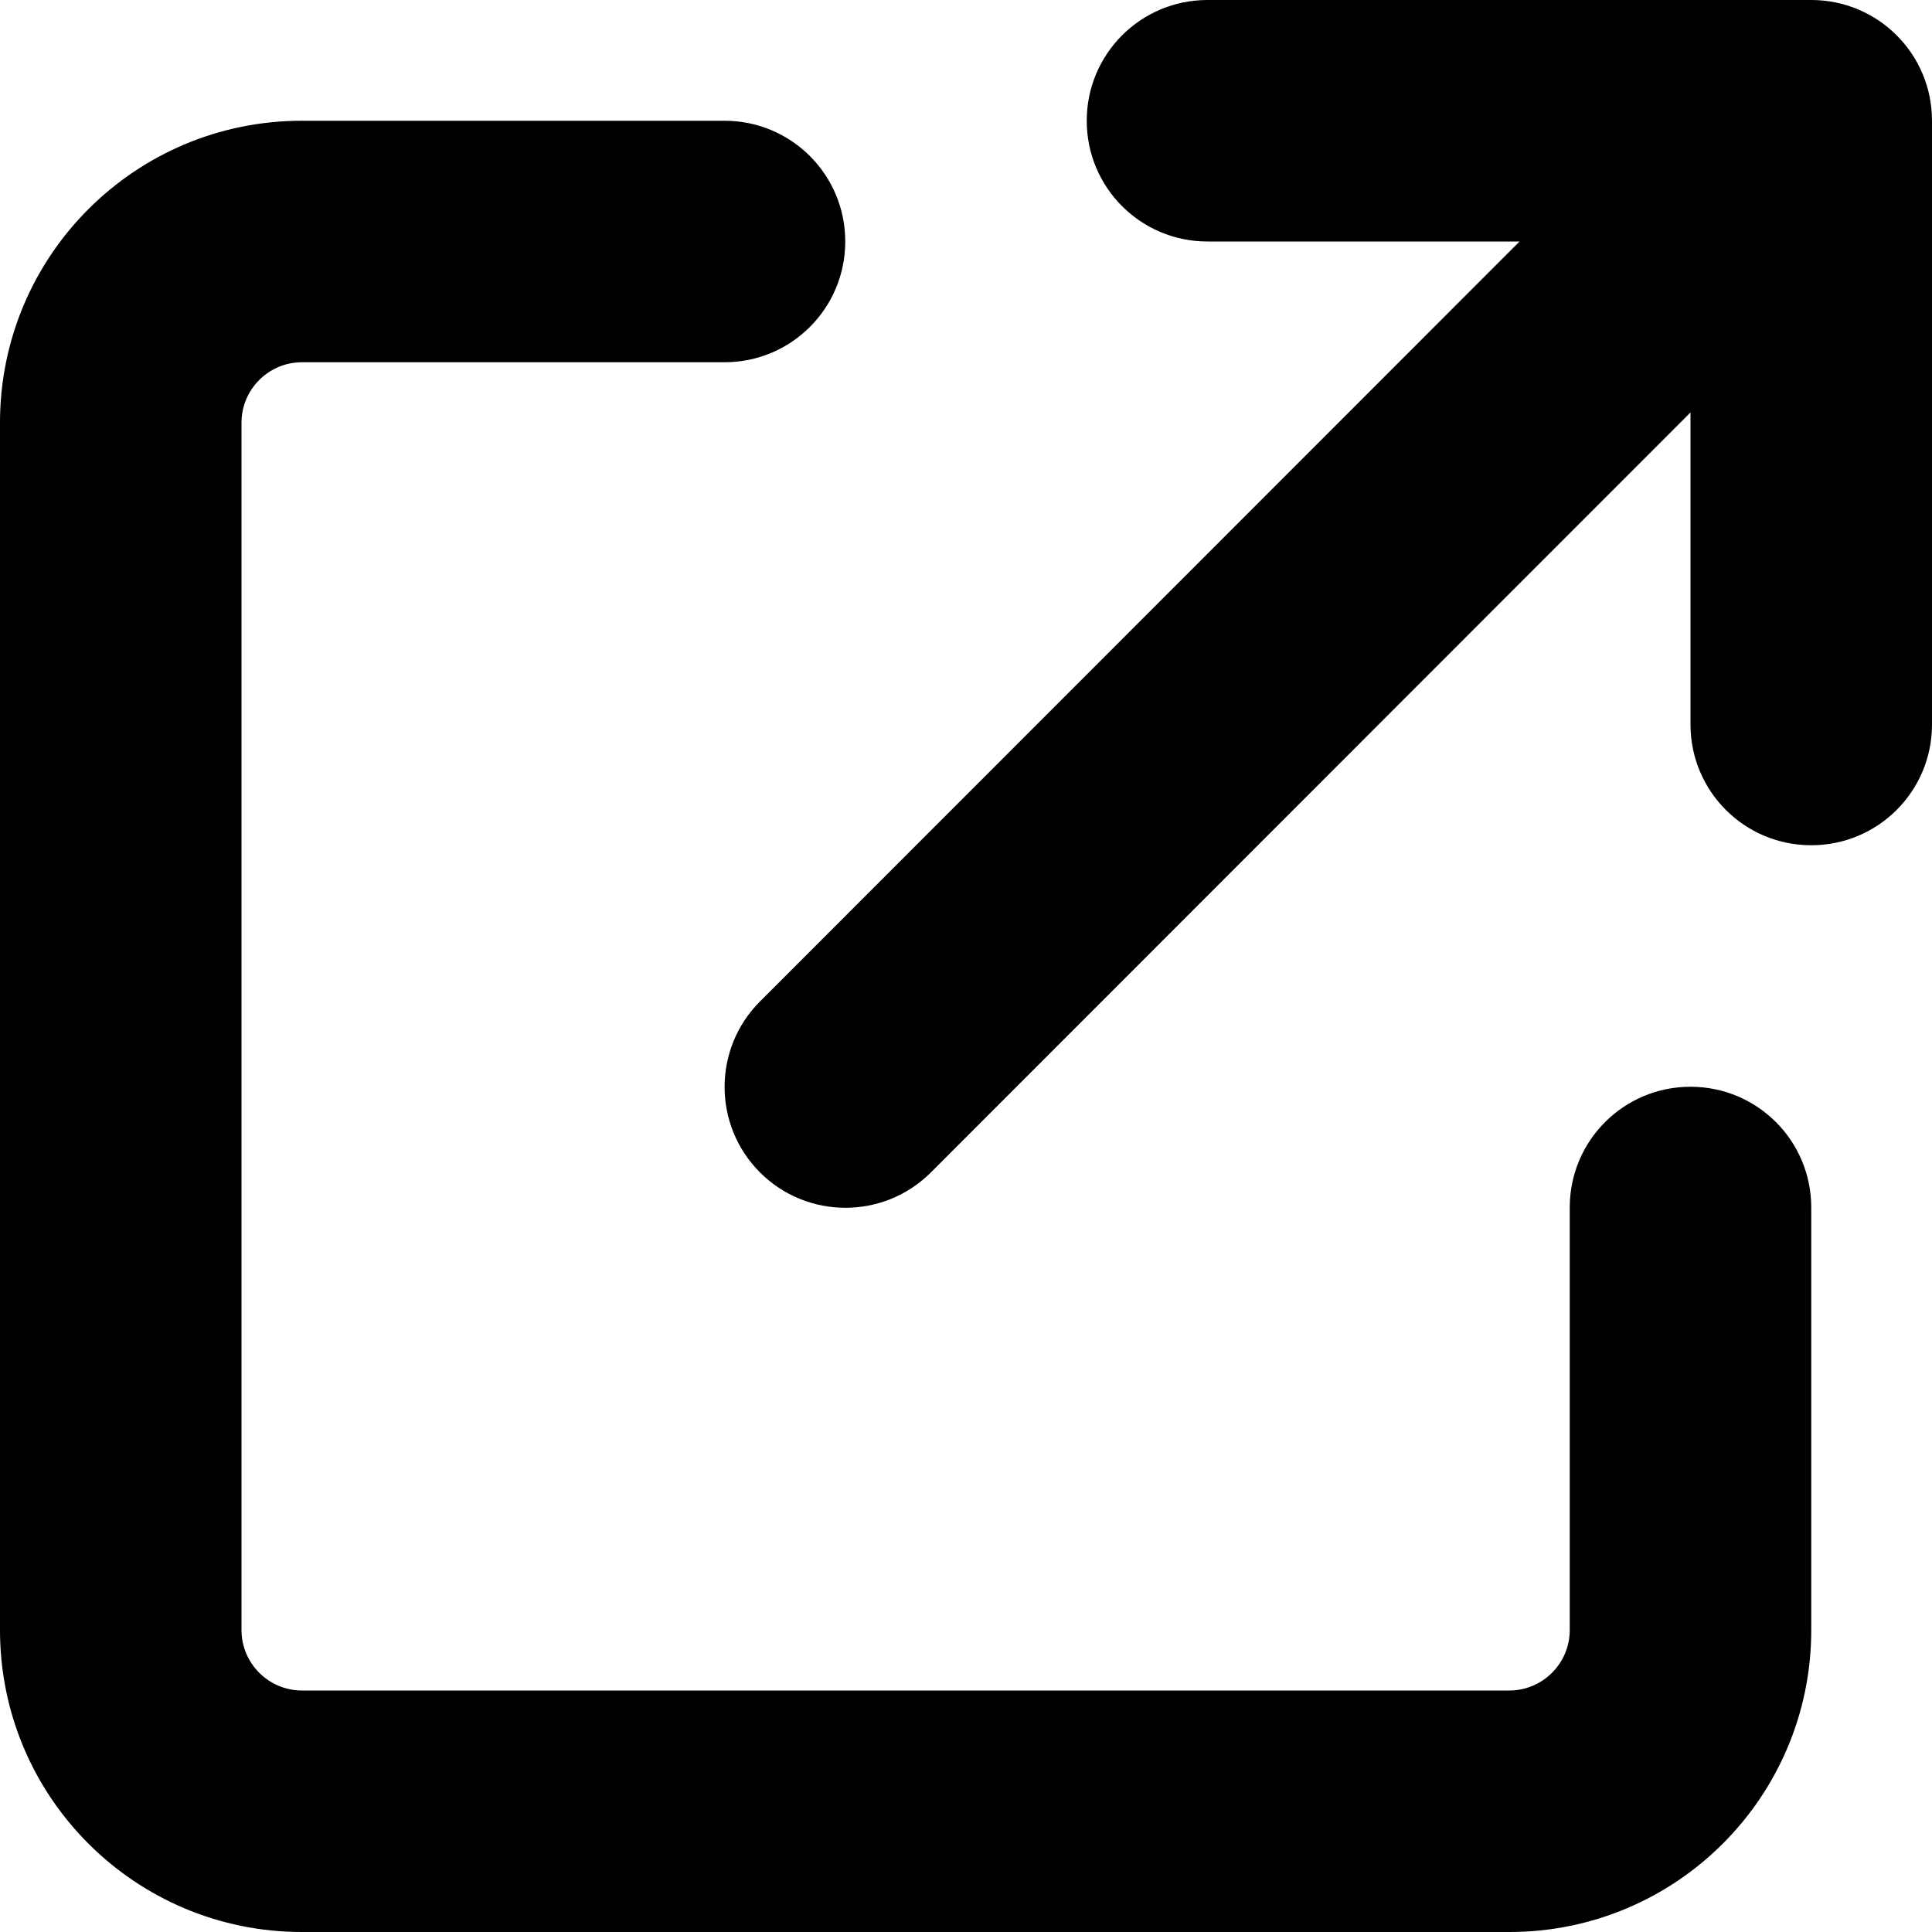
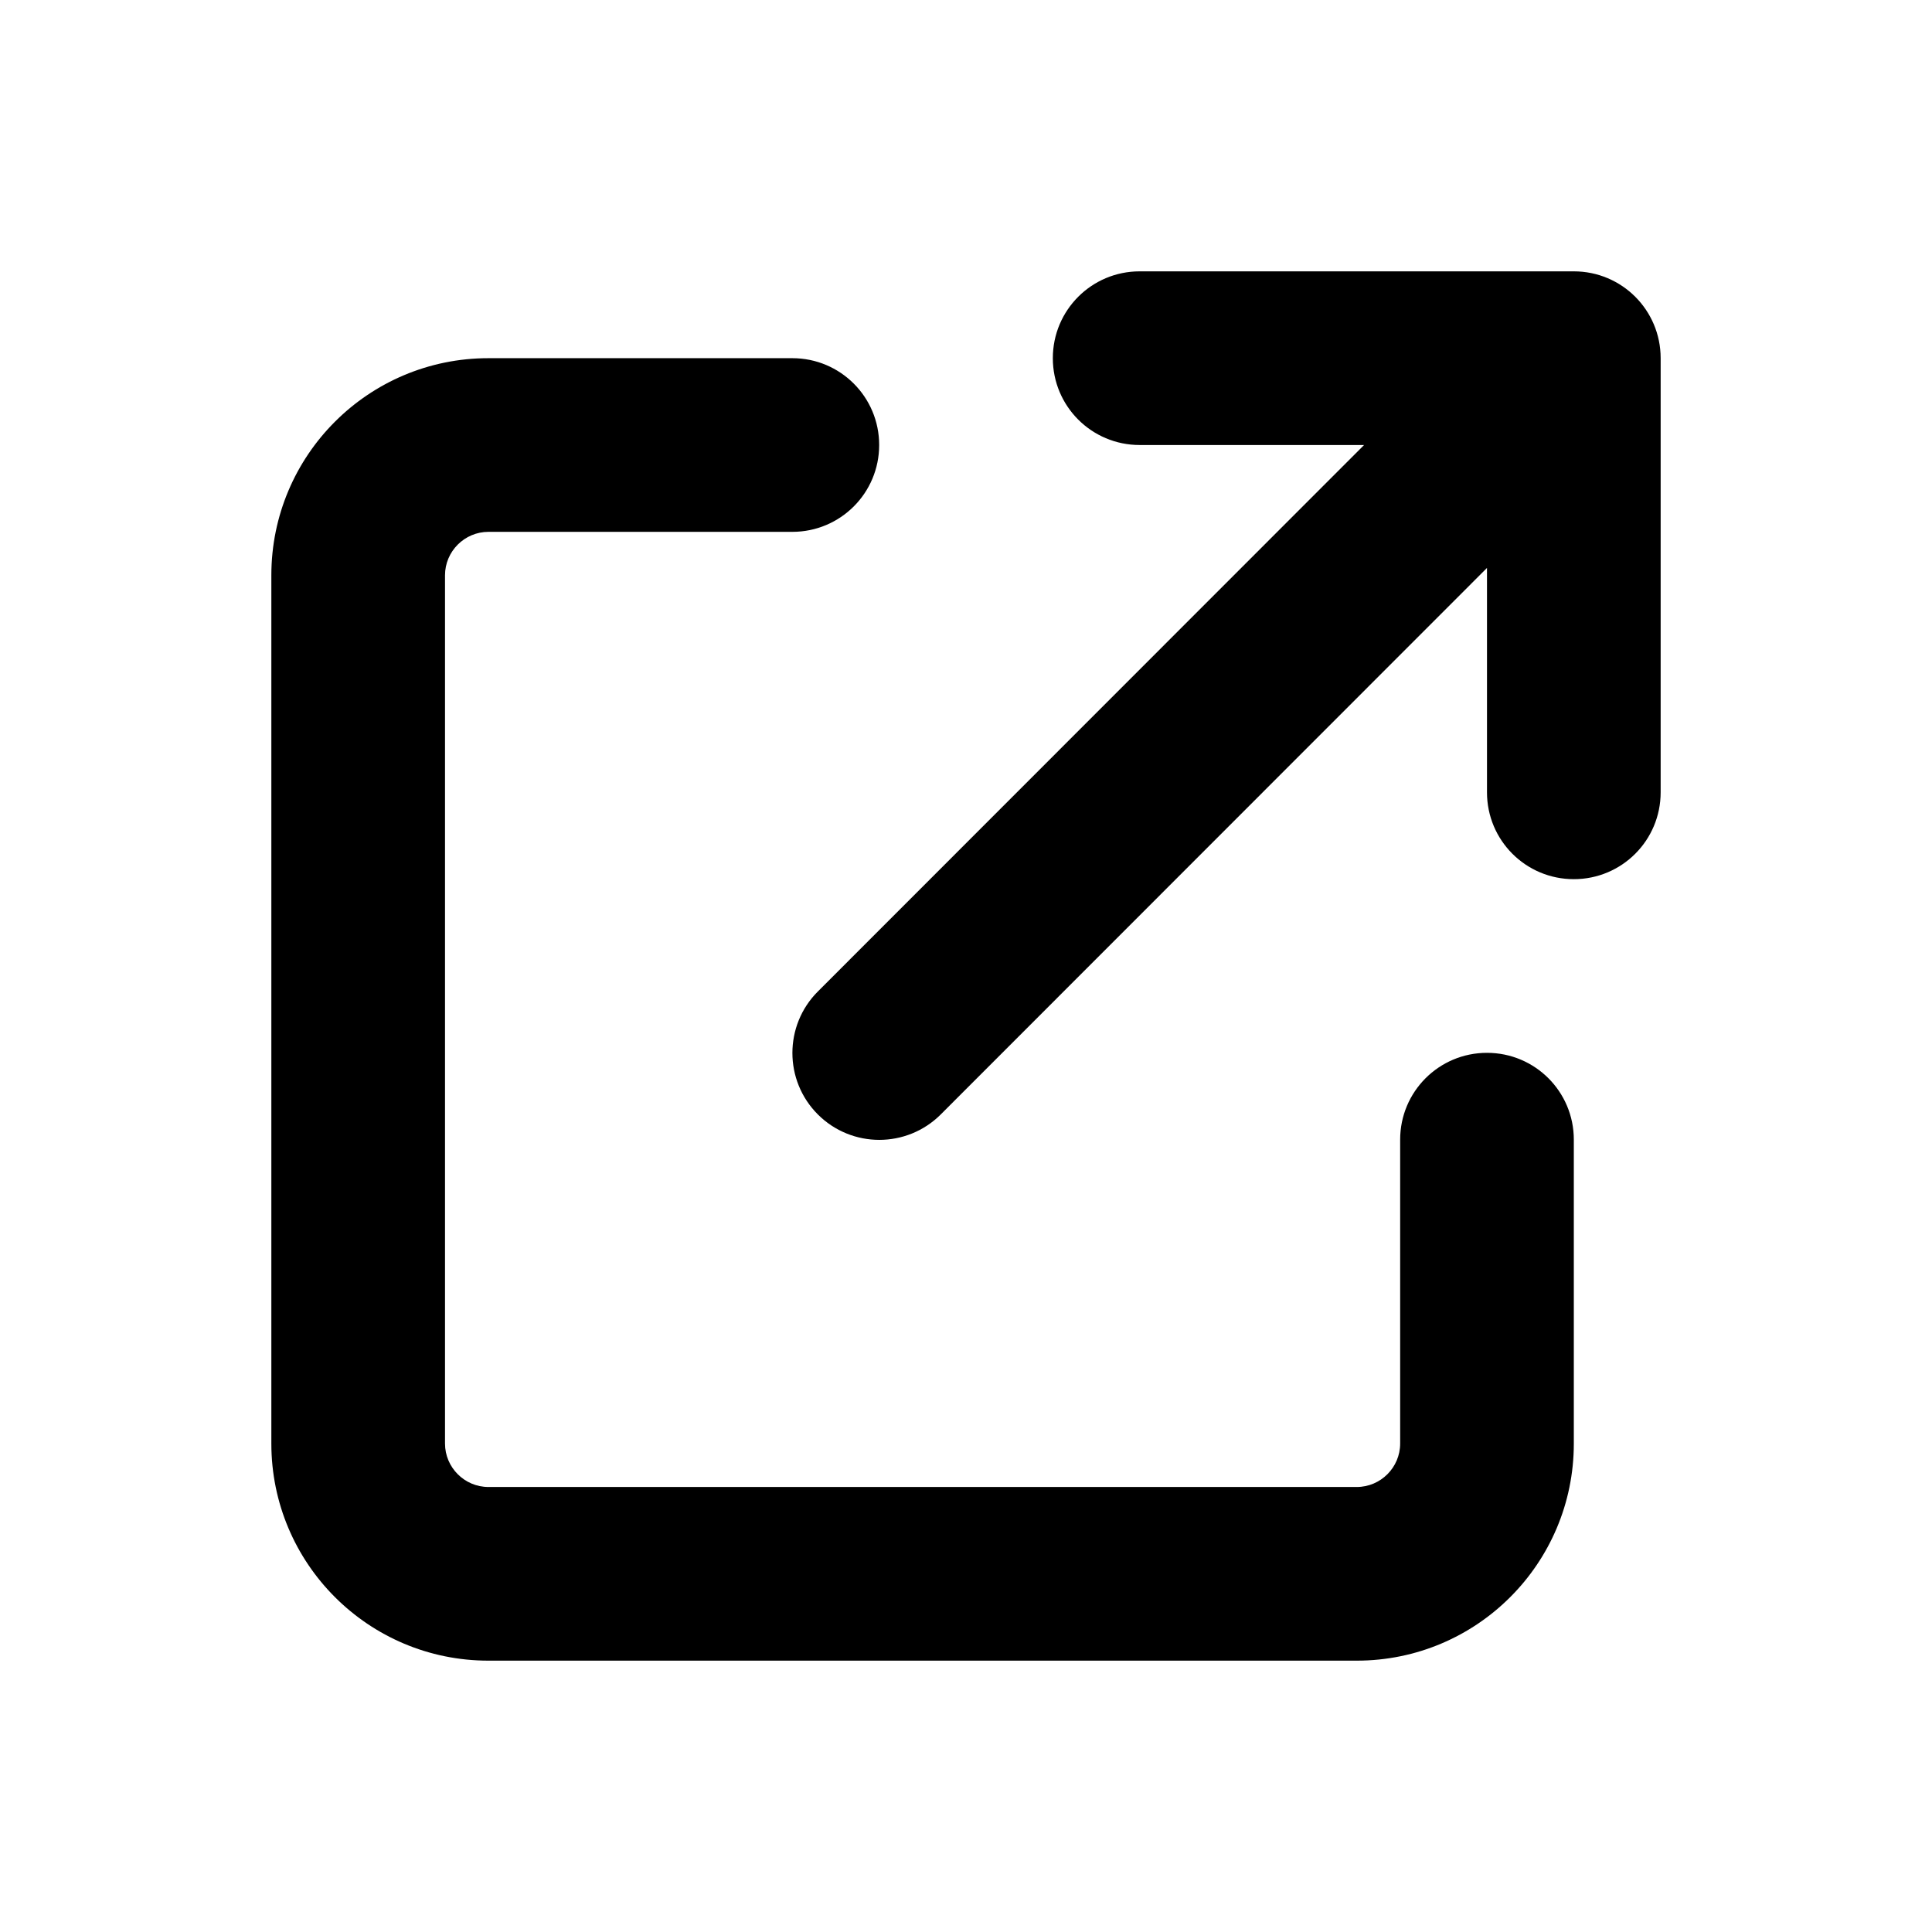
- <svg xmlns="http://www.w3.org/2000/svg" width="24" height="24" viewBox="0 0 512 512">
-   <path d="M320 0c-17.7 0-32 14.3-32 32s14.3 32 32 32h82.7L201.4 265.4c-12.5 12.5-12.5 32.8 0 45.3s32.8 12.5 45.3 0L448 109.3V192c0 17.7 14.3 32 32 32s32-14.3 32-32V32c0-17.7-14.3-32-32-32H320zM80 32C35.8 32 0 67.8 0 112V432c0 44.2 35.8 80 80 80H400c44.2 0 80-35.8 80-80V320c0-17.7-14.3-32-32-32s-32 14.3-32 32V432c0 8.8-7.2 16-16 16H80c-8.8 0-16-7.2-16-16V112c0-8.8 7.2-16 16-16H192c17.7 0 32-14.3 32-32s-14.3-32-32-32H80z" />
+ <svg xmlns="http://www.w3.org/2000/svg" width="24" height="24" viewBox="0 0 712 712">
+   <path transform="translate(100,100)" d="M320 0c-17.7 0-32 14.3-32 32s14.3 32 32 32h82.7L201.4 265.4c-12.5 12.5-12.5 32.8 0 45.3s32.8 12.5 45.3 0L448 109.3V192c0 17.7 14.3 32 32 32s32-14.3 32-32V32c0-17.7-14.3-32-32-32H320zM80 32C35.8 32 0 67.8 0 112V432c0 44.2 35.8 80 80 80H400c44.2 0 80-35.8 80-80V320c0-17.7-14.3-32-32-32s-32 14.3-32 32V432c0 8.8-7.2 16-16 16H80c-8.8 0-16-7.2-16-16V112c0-8.8 7.2-16 16-16H192c17.7 0 32-14.3 32-32s-14.3-32-32-32H80z" />
</svg>
